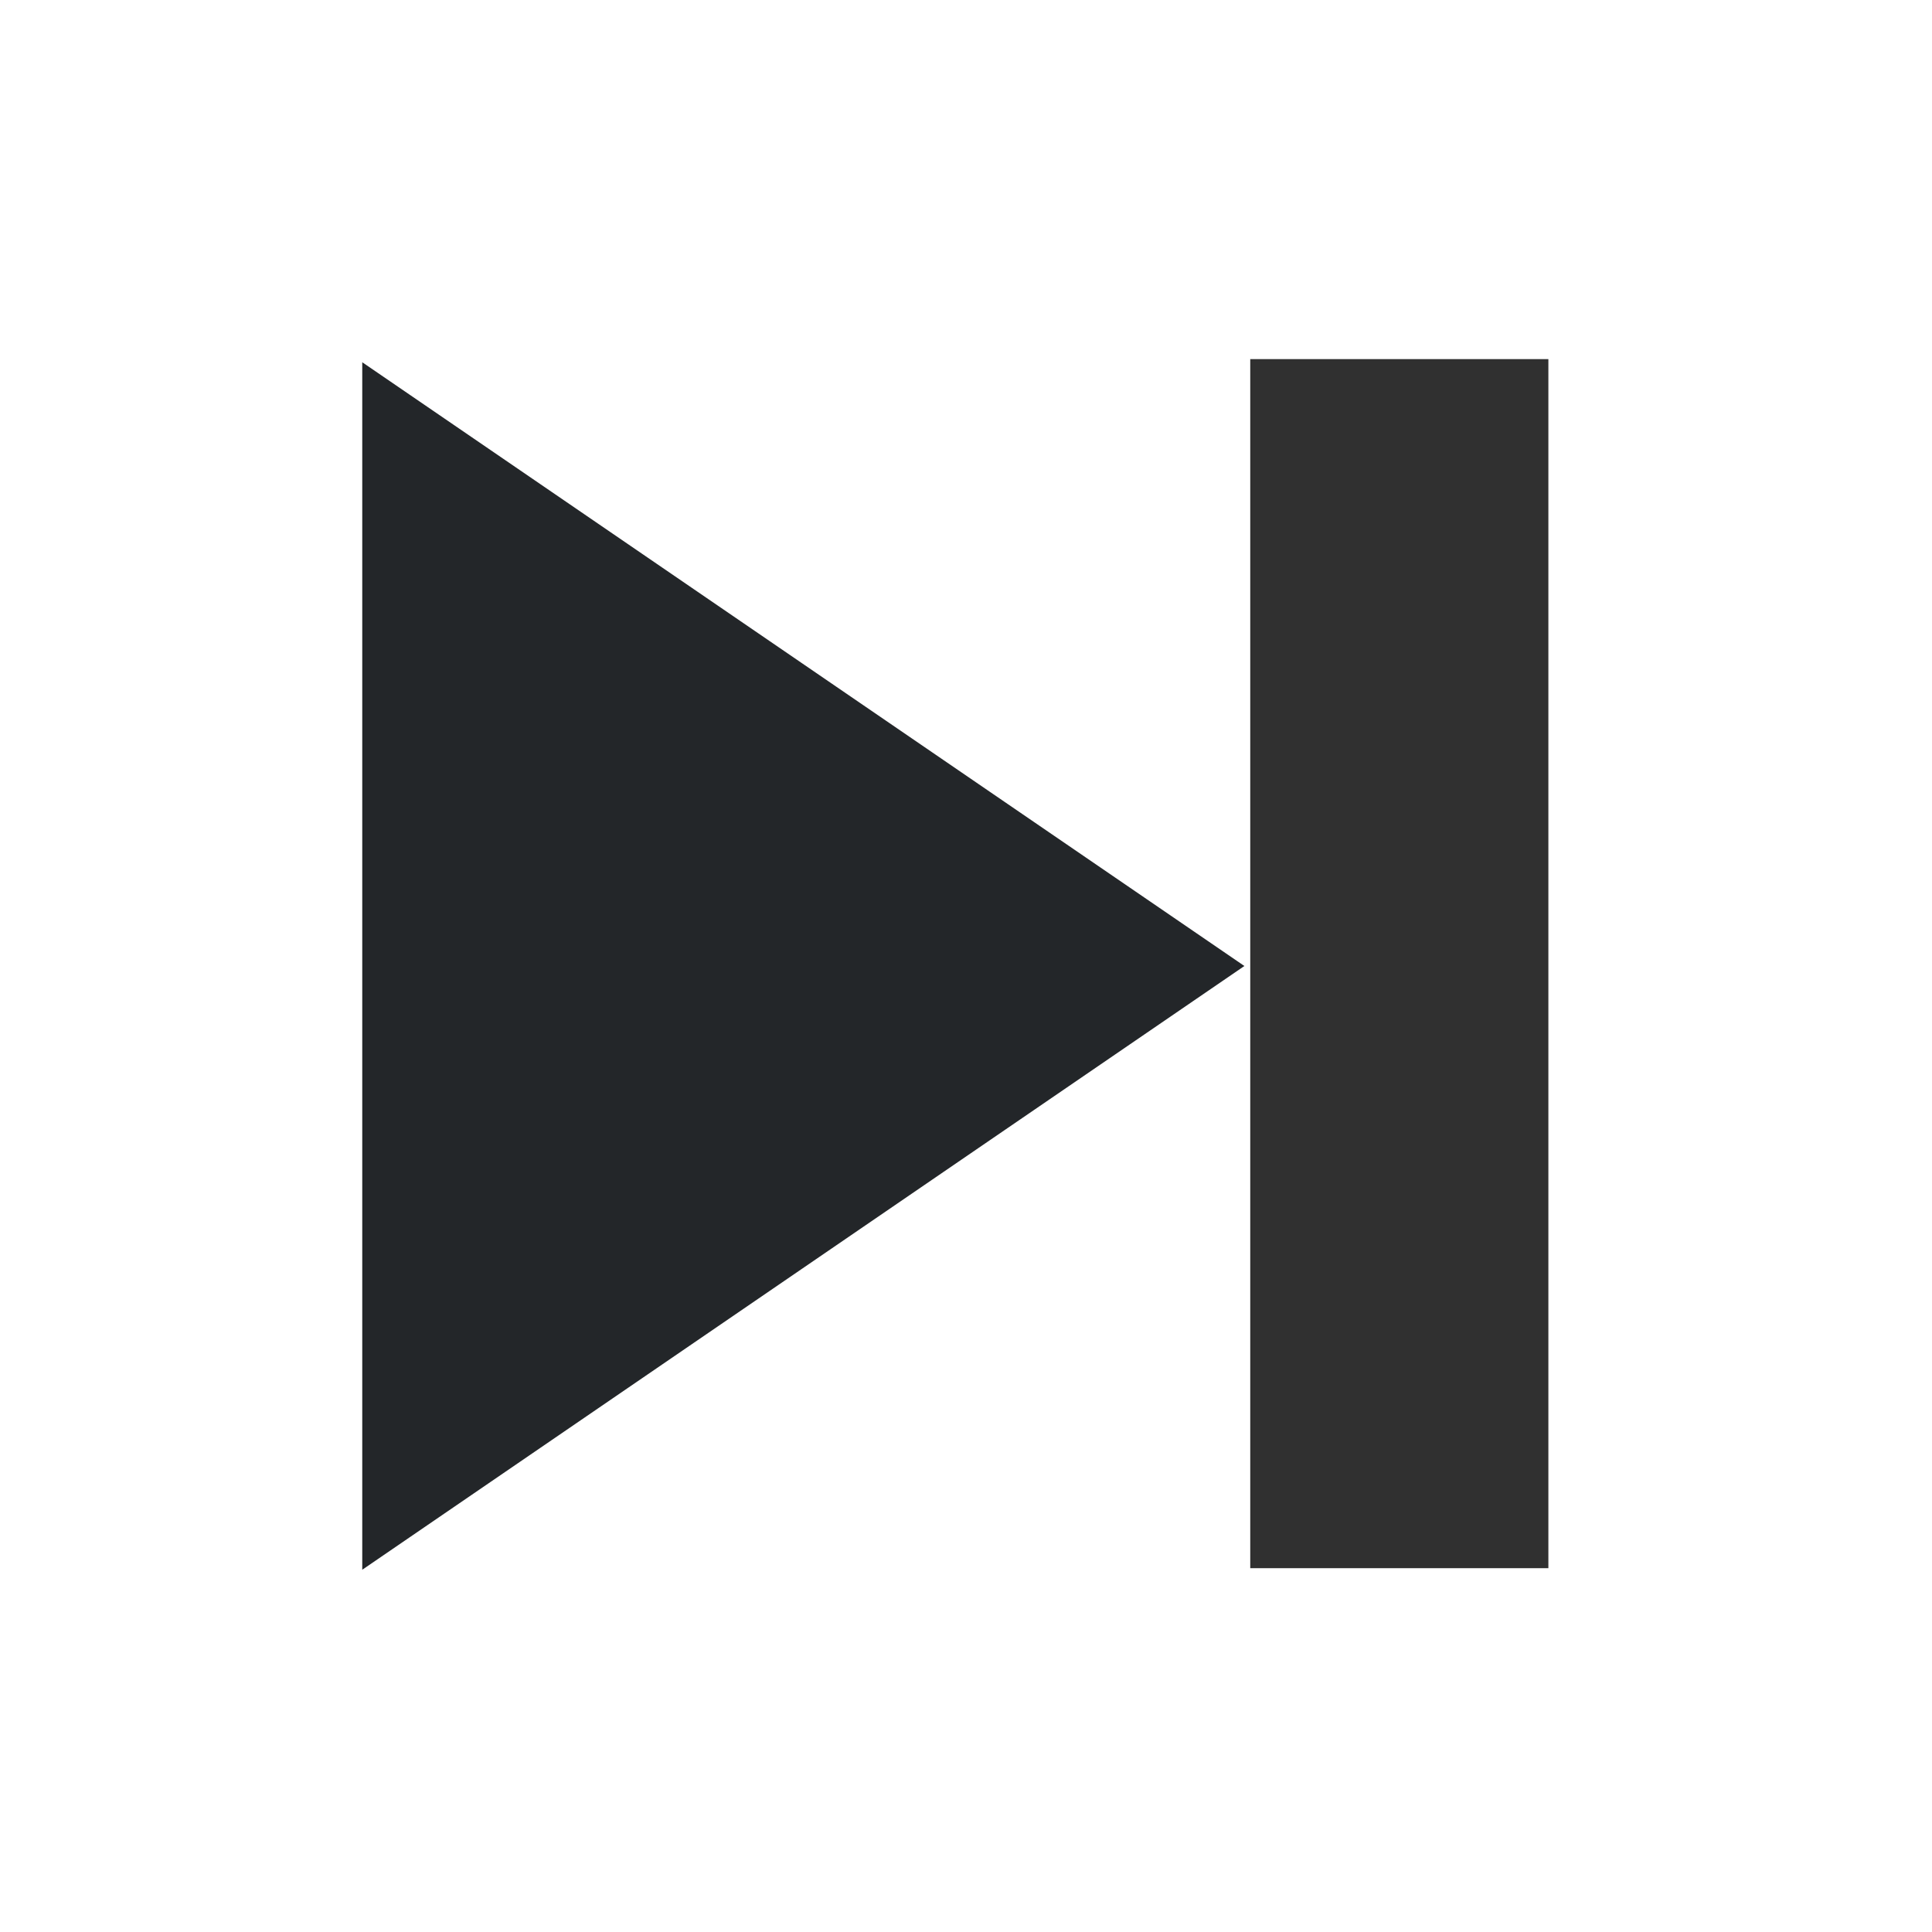
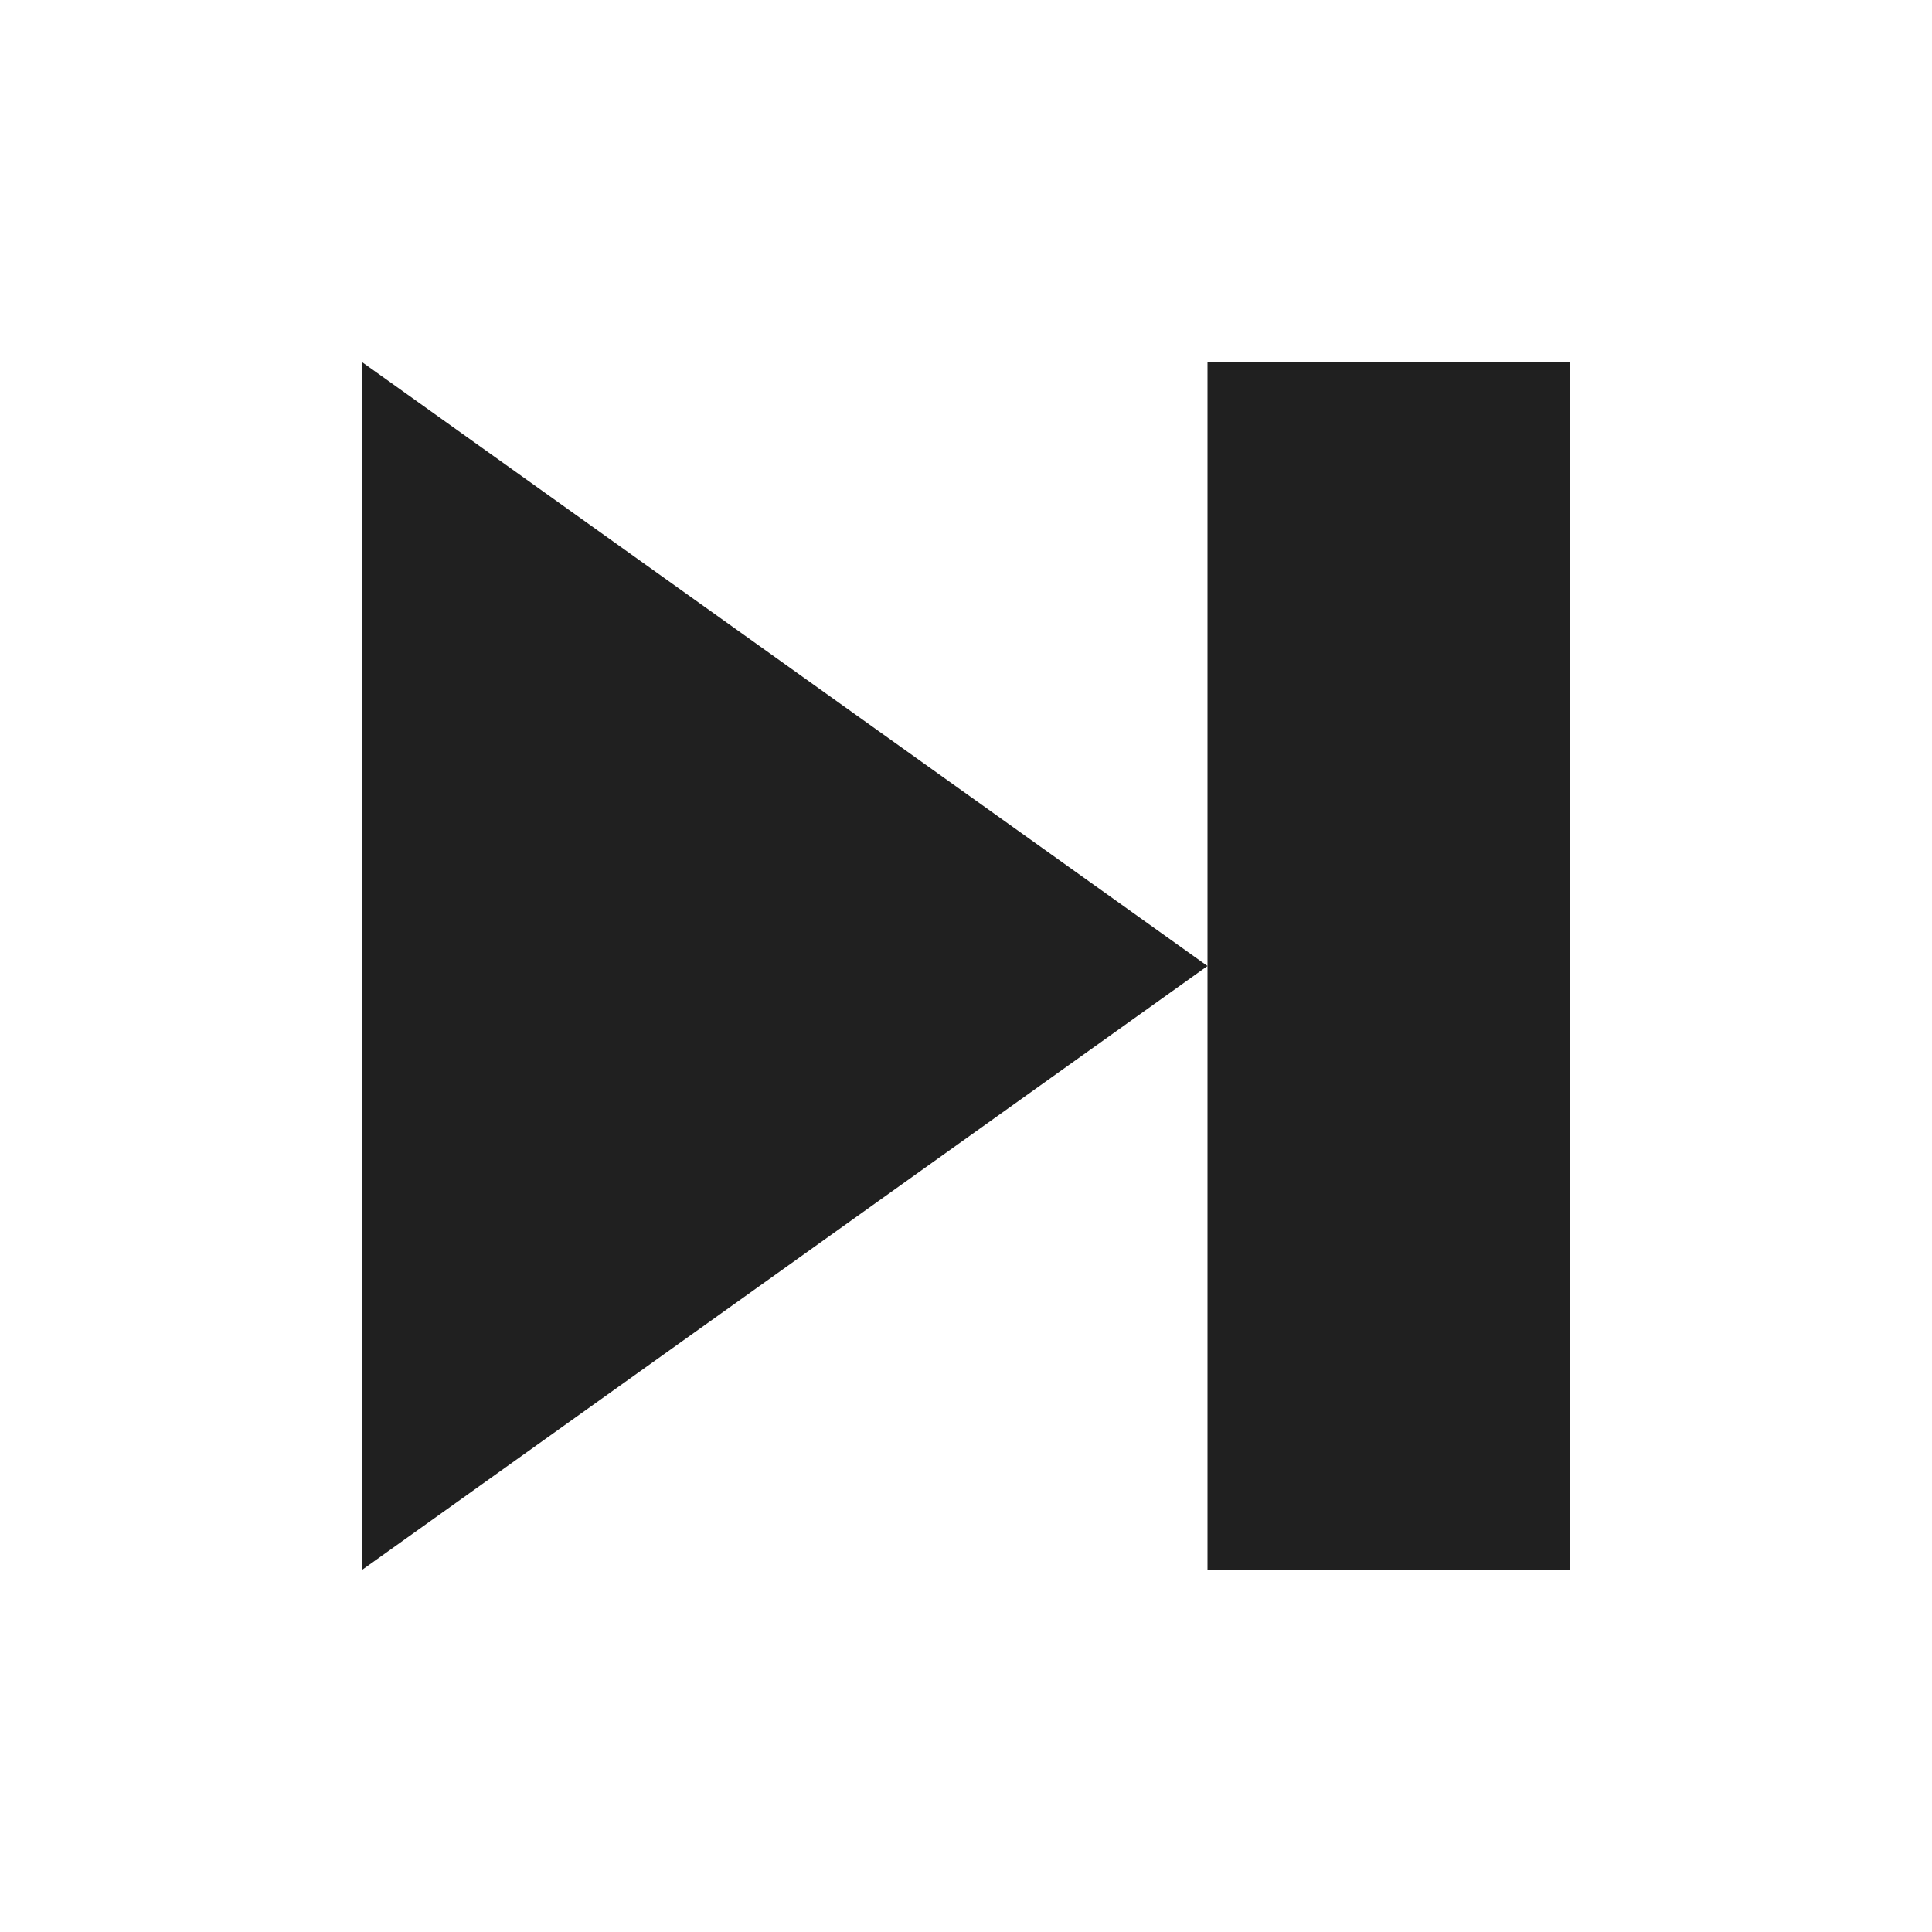
- <svg xmlns="http://www.w3.org/2000/svg" id="svg5" version="1.1" viewBox="0 0 32 32">
+ <svg xmlns="http://www.w3.org/2000/svg" viewBox="0 0 16 16">
  <defs id="defs3051">
-     <style id="current-color-scheme" type="text/css">
+     <style type="text/css" id="current-color-scheme">
      .ColorScheme-Text {
-         color:#232629;
+         color:#202020;
      }
      </style>
  </defs>
-   <path class="ColorScheme-Text" id="path105" d="M 6,6 V 26 L 20.611,16 Z" style="color:#232629;fill:currentColor;fill-opacity:1;stroke:none;stroke-width:0.855" />
-   <rect y="5.948" x="20.708" height="20.026" width="4.938" id="rect11" style="fill:#1a1a1a;fill-opacity:0.902;stroke-width:1.003" />
+   <path style="fill:currentColor;fill-opacity:1;stroke:none" d="m 3 3 0 10 L 10 8 Z M 10 8 l 0 5 3 0 0 -10 -3 0 z" class="ColorScheme-Text" />
</svg>
